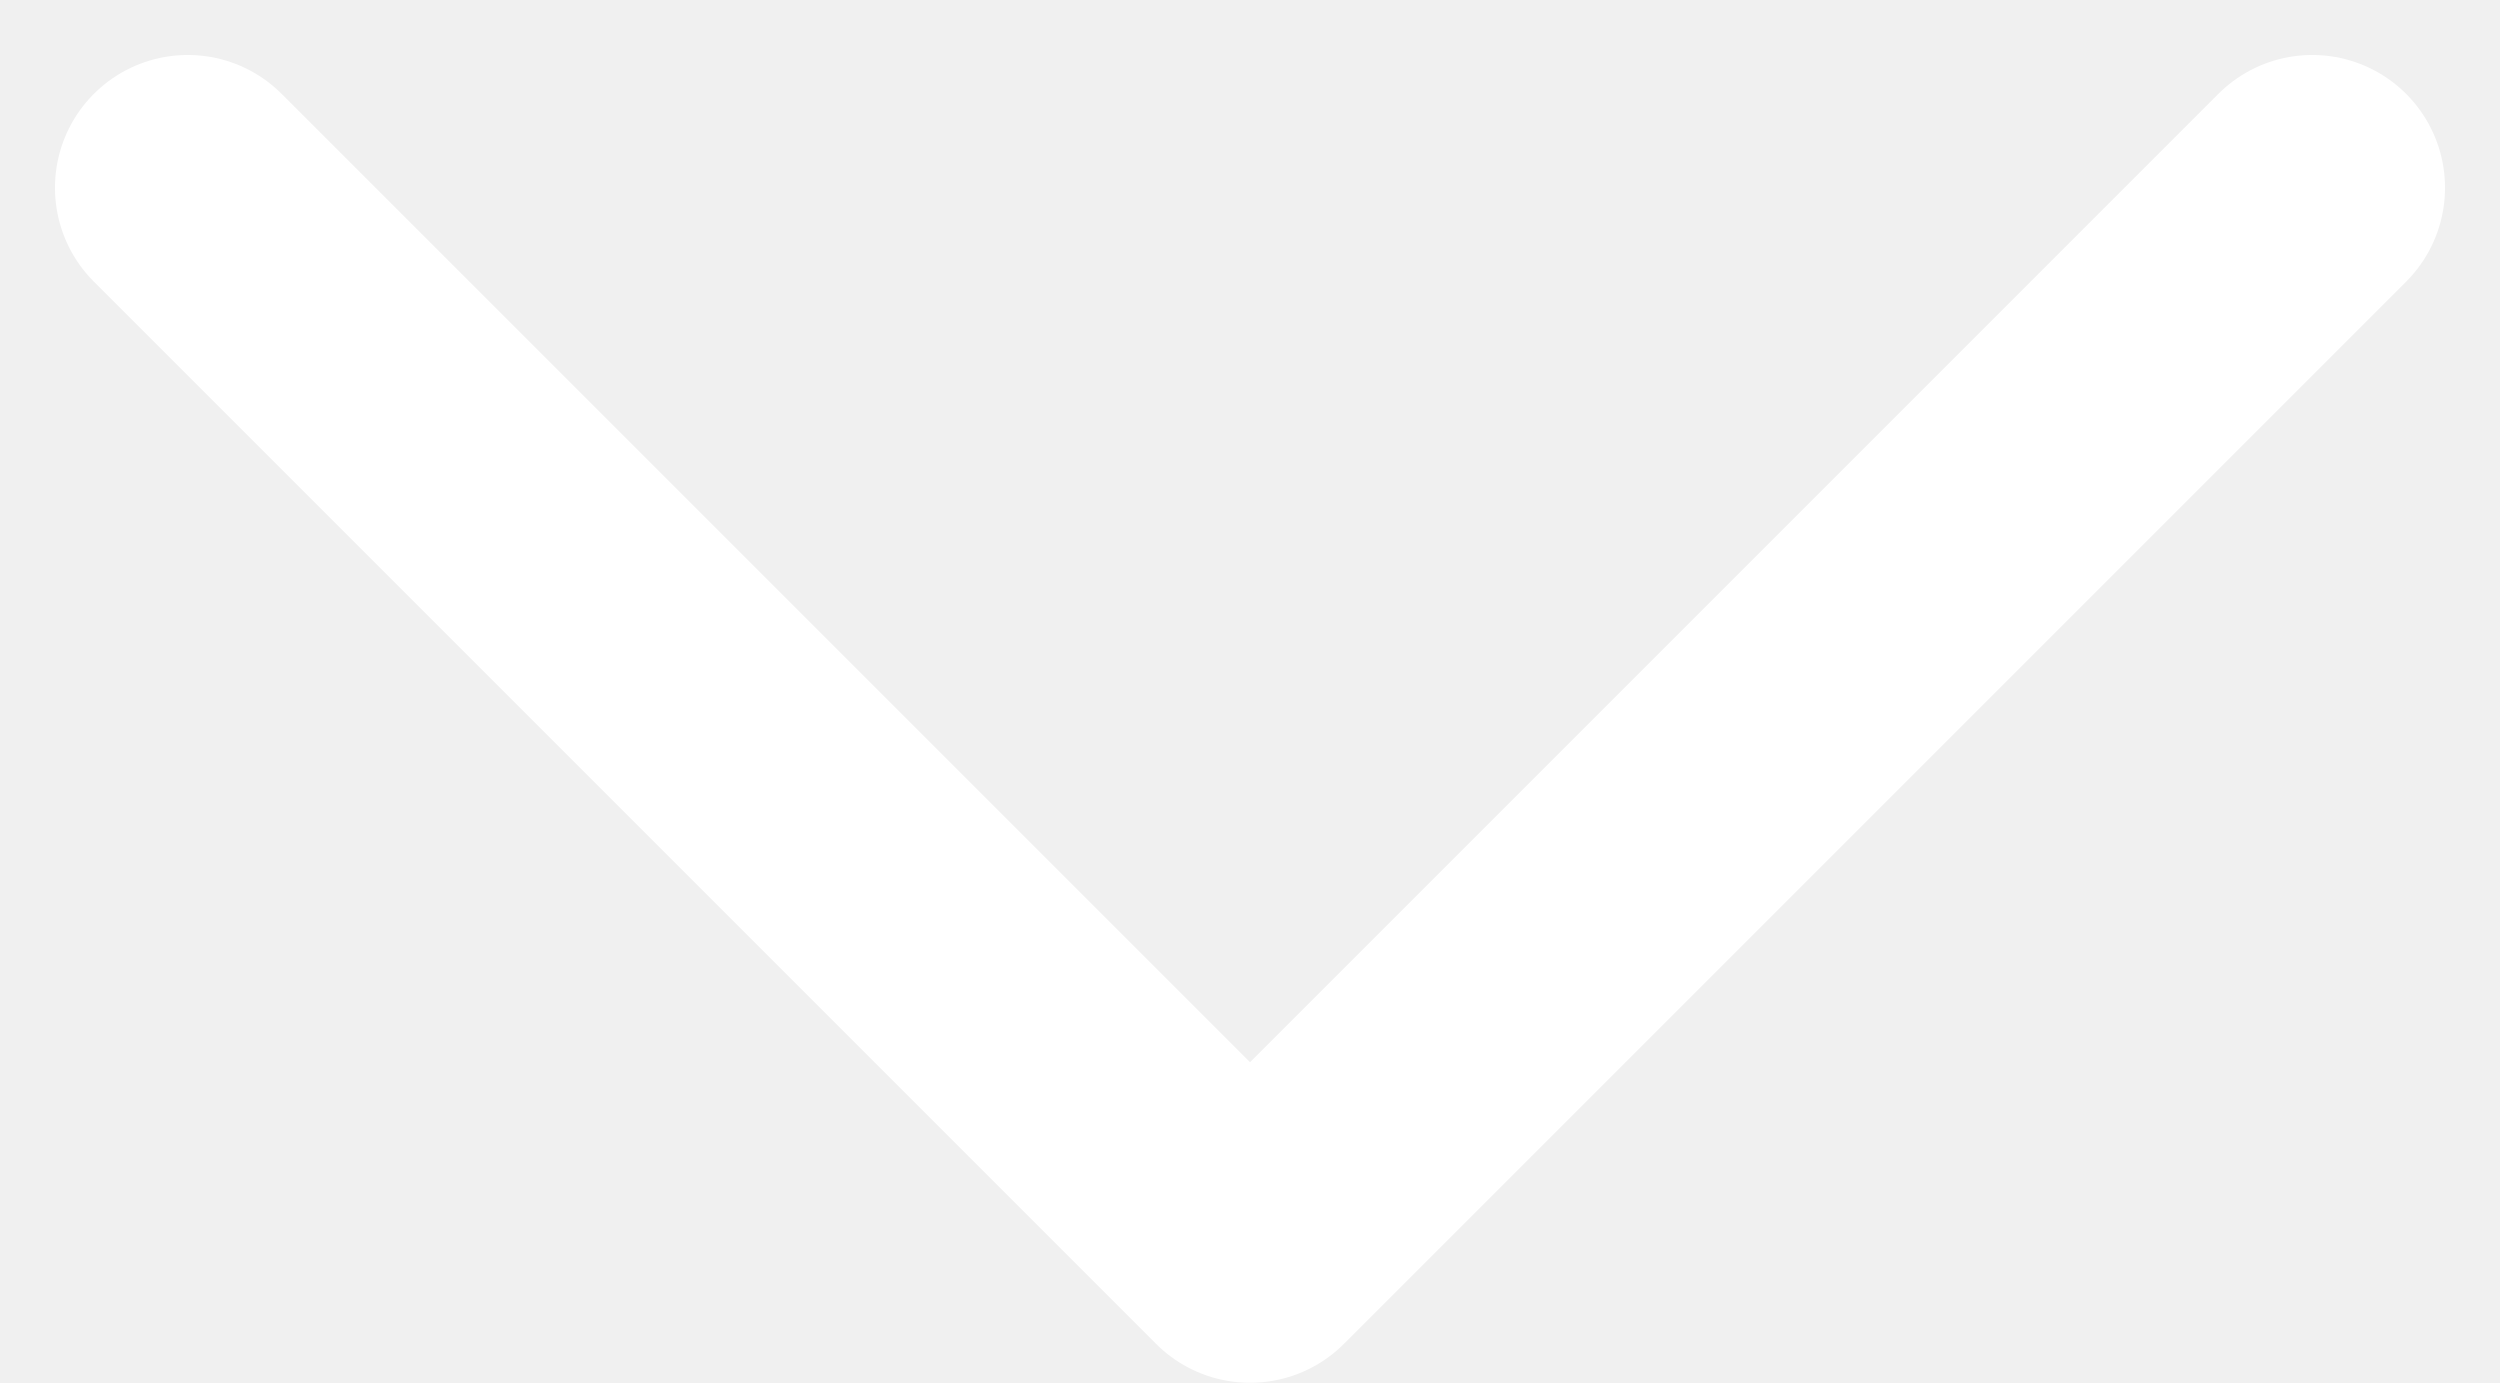
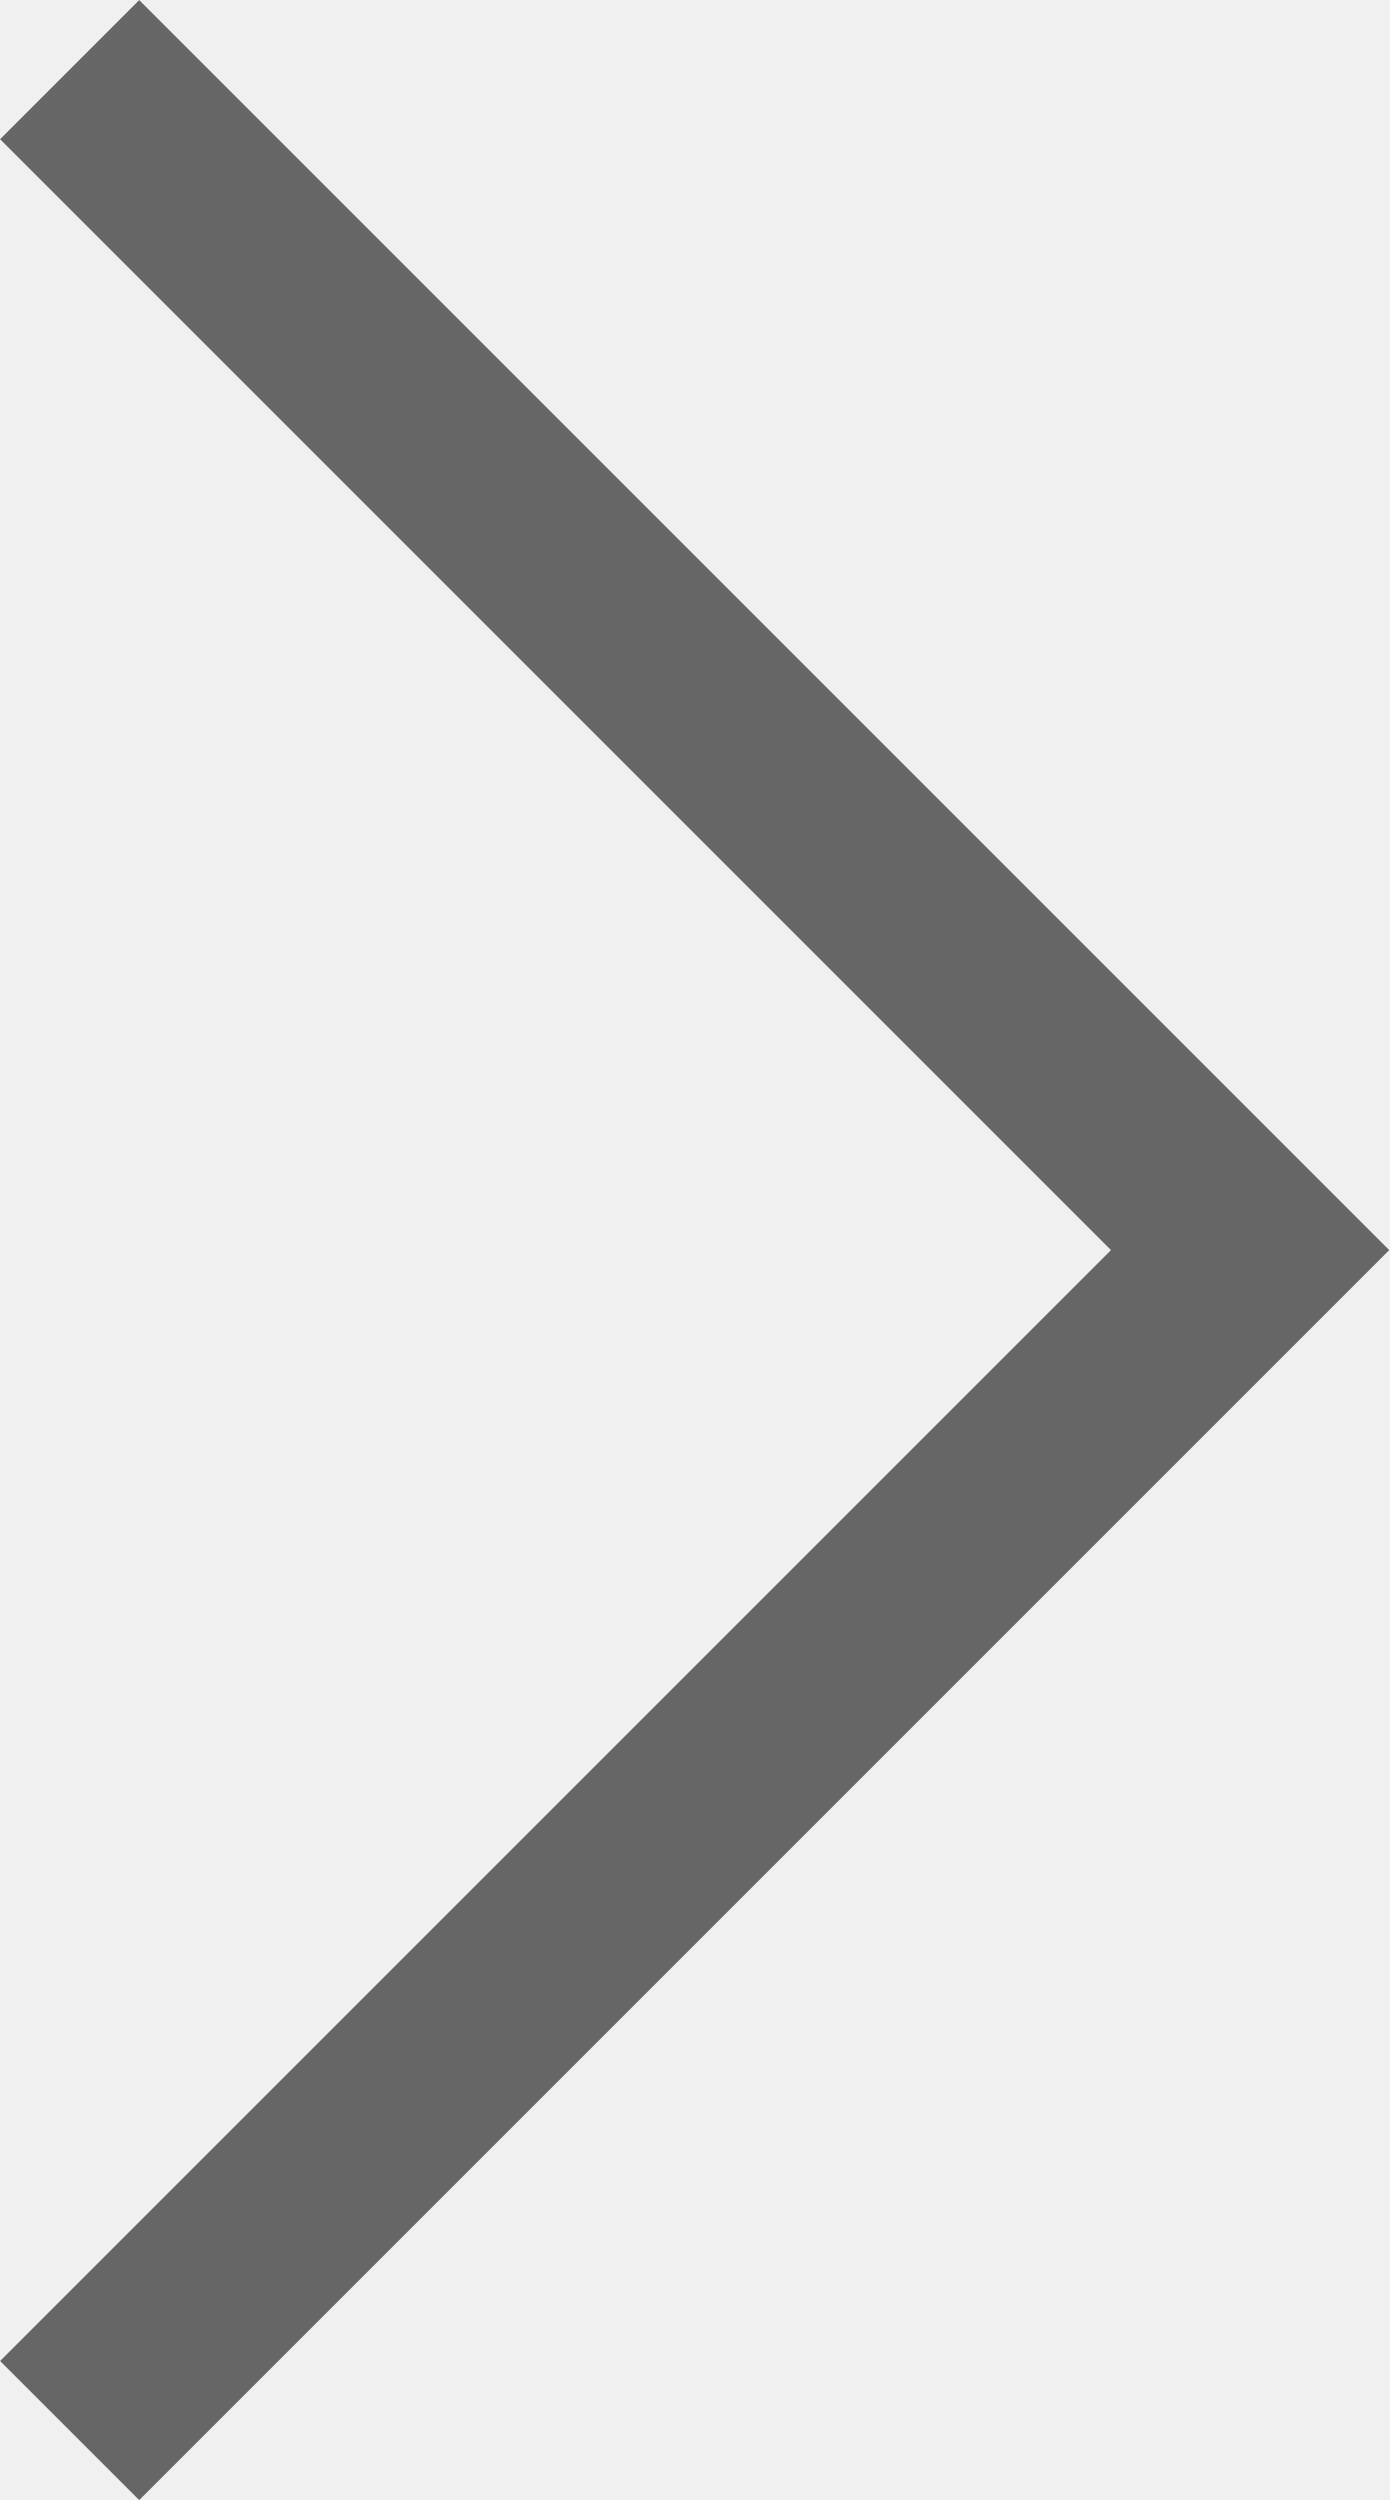
- <svg xmlns="http://www.w3.org/2000/svg" width="9.414" height="5.207" viewBox="0 0 9.414 5.207">
-   <path id="prefix__gnb_dropdown_open" d="M-605.117 40l4 4 4-4" transform="translate(605.824 -39.293)" style="fill:none;stroke:#fff;stroke-linecap:round;stroke-linejoin:round" />
+ <svg xmlns="http://www.w3.org/2000/svg" width="7.061" height="12.707" viewBox="0 0 7.061 12.707">
+   <path id="prefix__gnb_dropdown_open" d="M0 0l6 6 6-6" transform="rotate(-90 6.354 6)" style="fill:none;stroke:#666" />
</svg>
